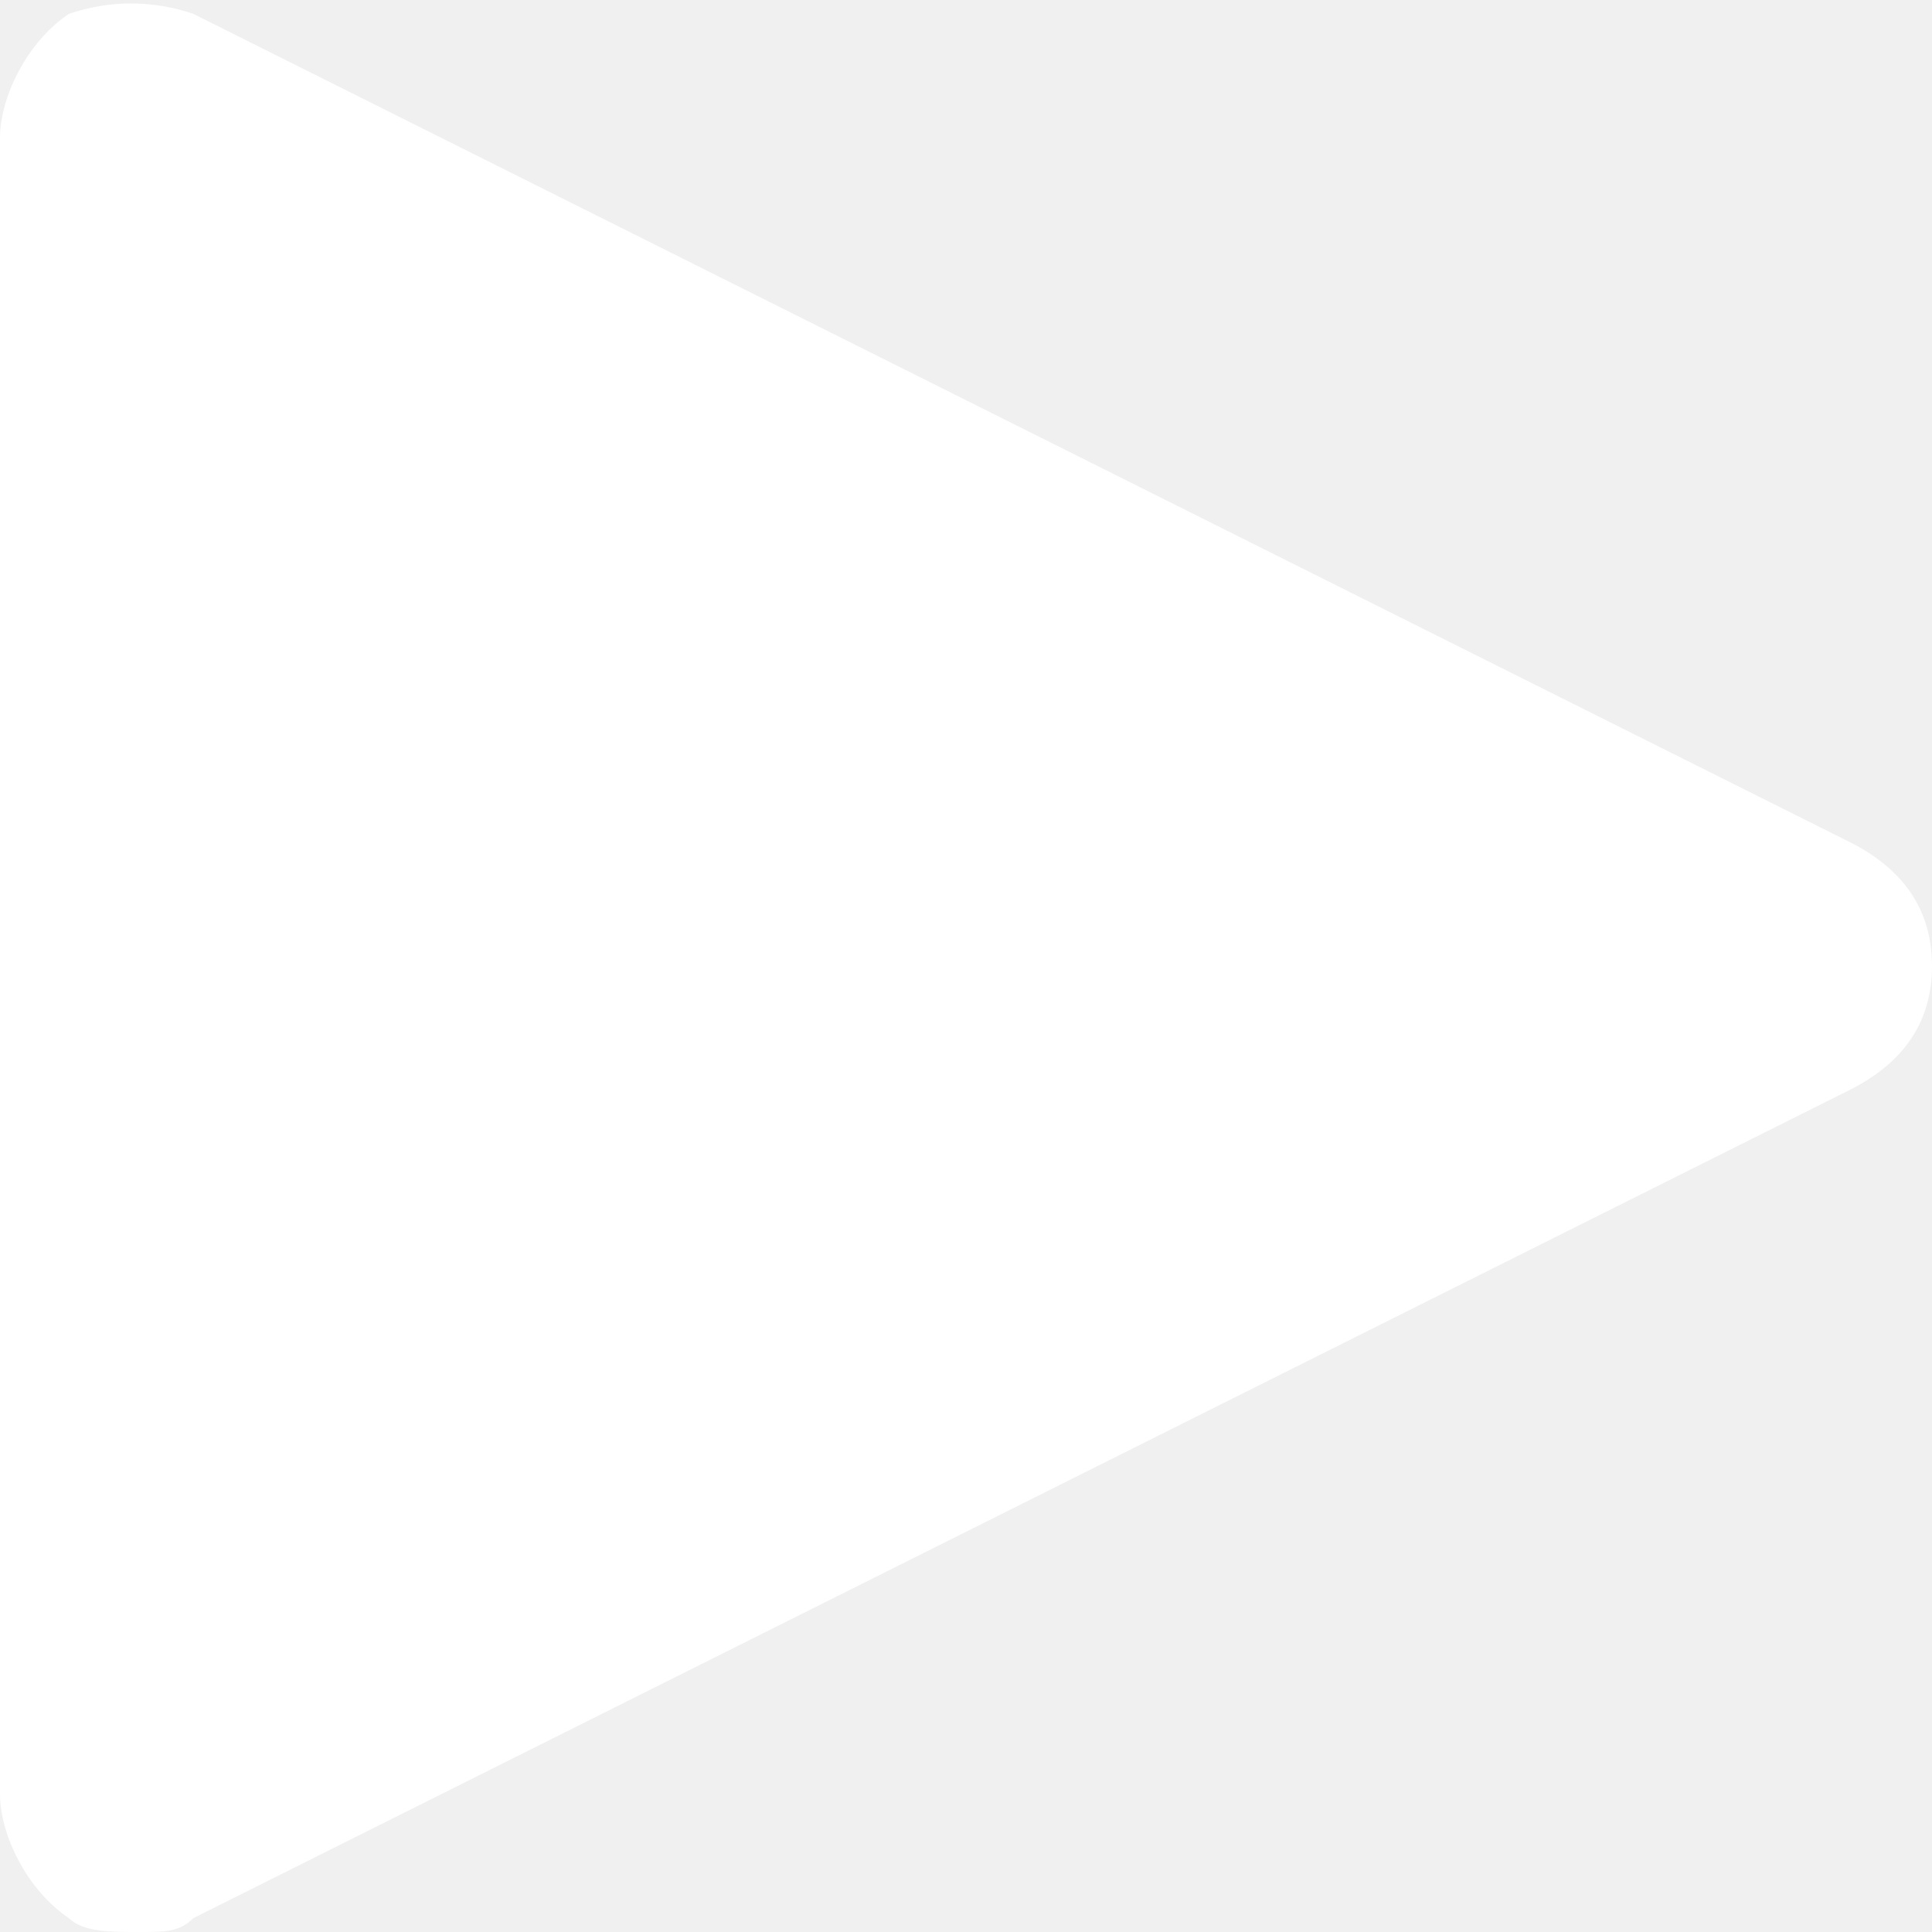
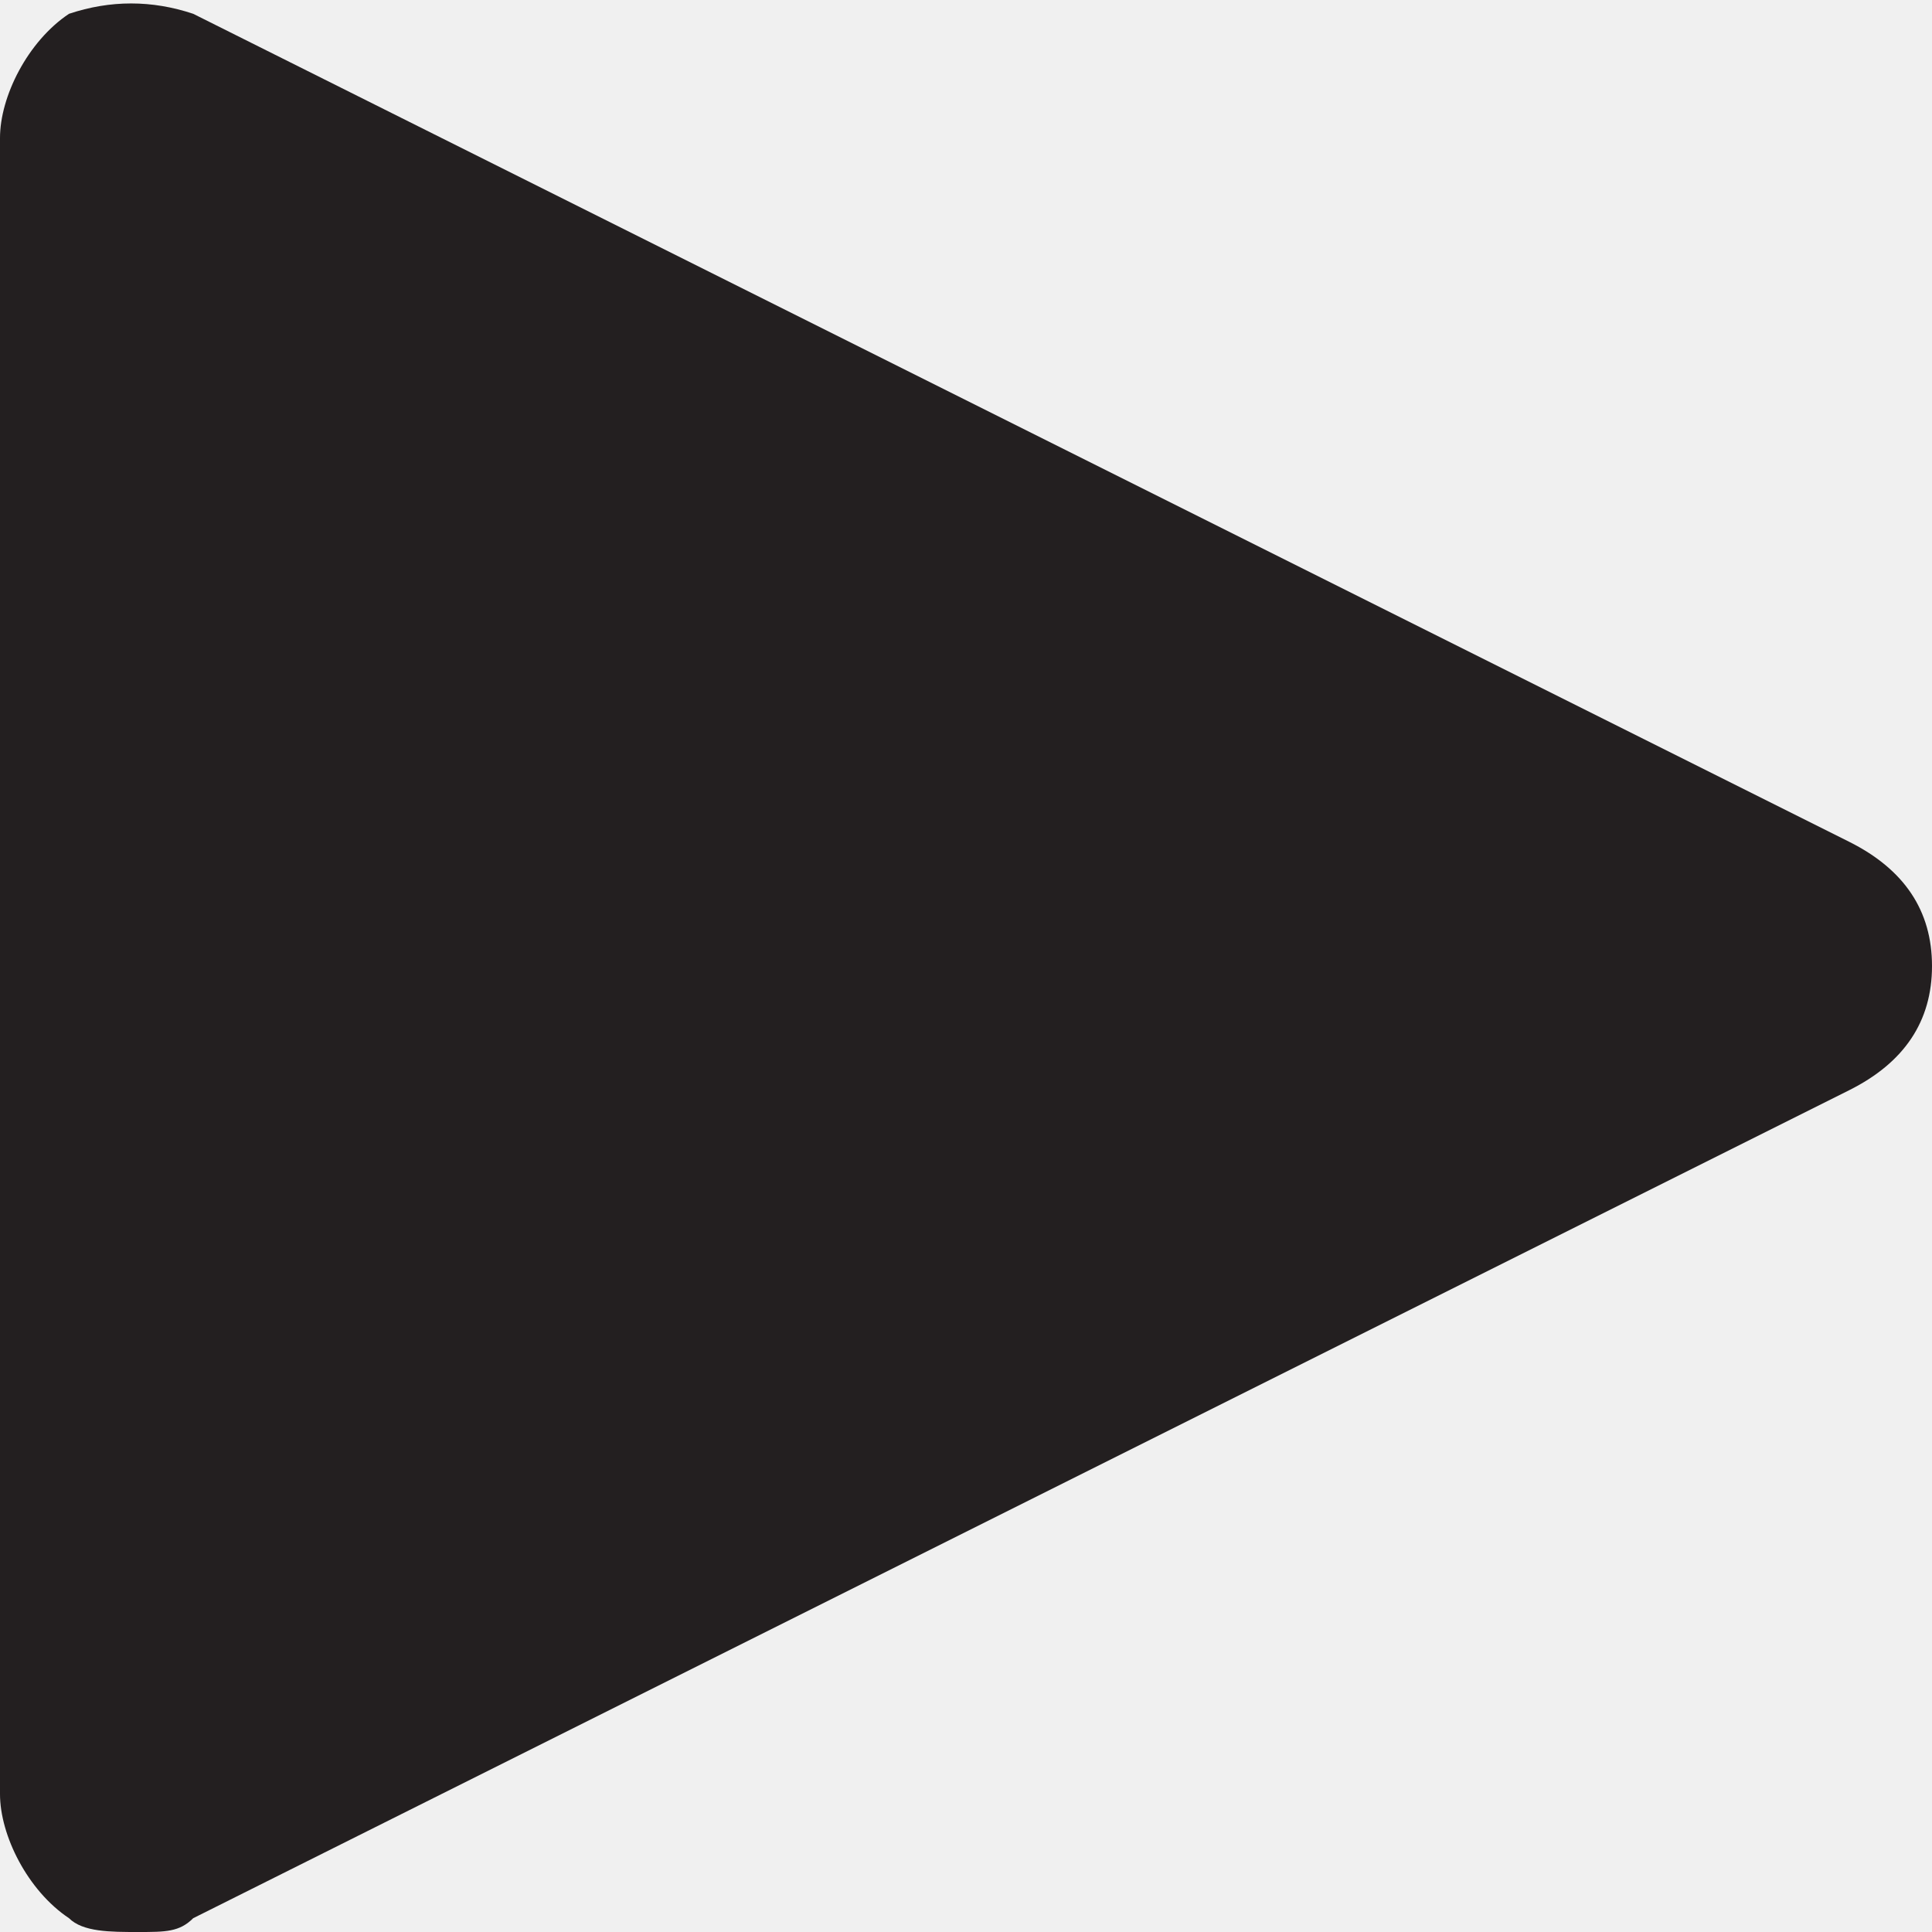
<svg xmlns="http://www.w3.org/2000/svg" version="1.1" id="Layer_1" x="0px" y="0px" viewBox="0 0 14 14" style="enable-background:new 0 0 14 14;" xml:space="preserve">
  <style type="text/css">
- 	.st0{fill:#FFFFFF;}
+ 	.st0{fill:#231F20;}
</style>
  <path class="st0" d="M13.4,6.1l-12-6C1.1,0,0.8,0,0.5,0.1C0.2,0.3,0,0.7,0,1v12c0,0.3,0.2,0.7,0.5,0.9C0.6,14,0.8,14,1,14  c0.2,0,0.3,0,0.4-0.1l12-6C13.8,7.7,14,7.4,14,7S13.8,6.3,13.4,6.1z" />
</svg>
